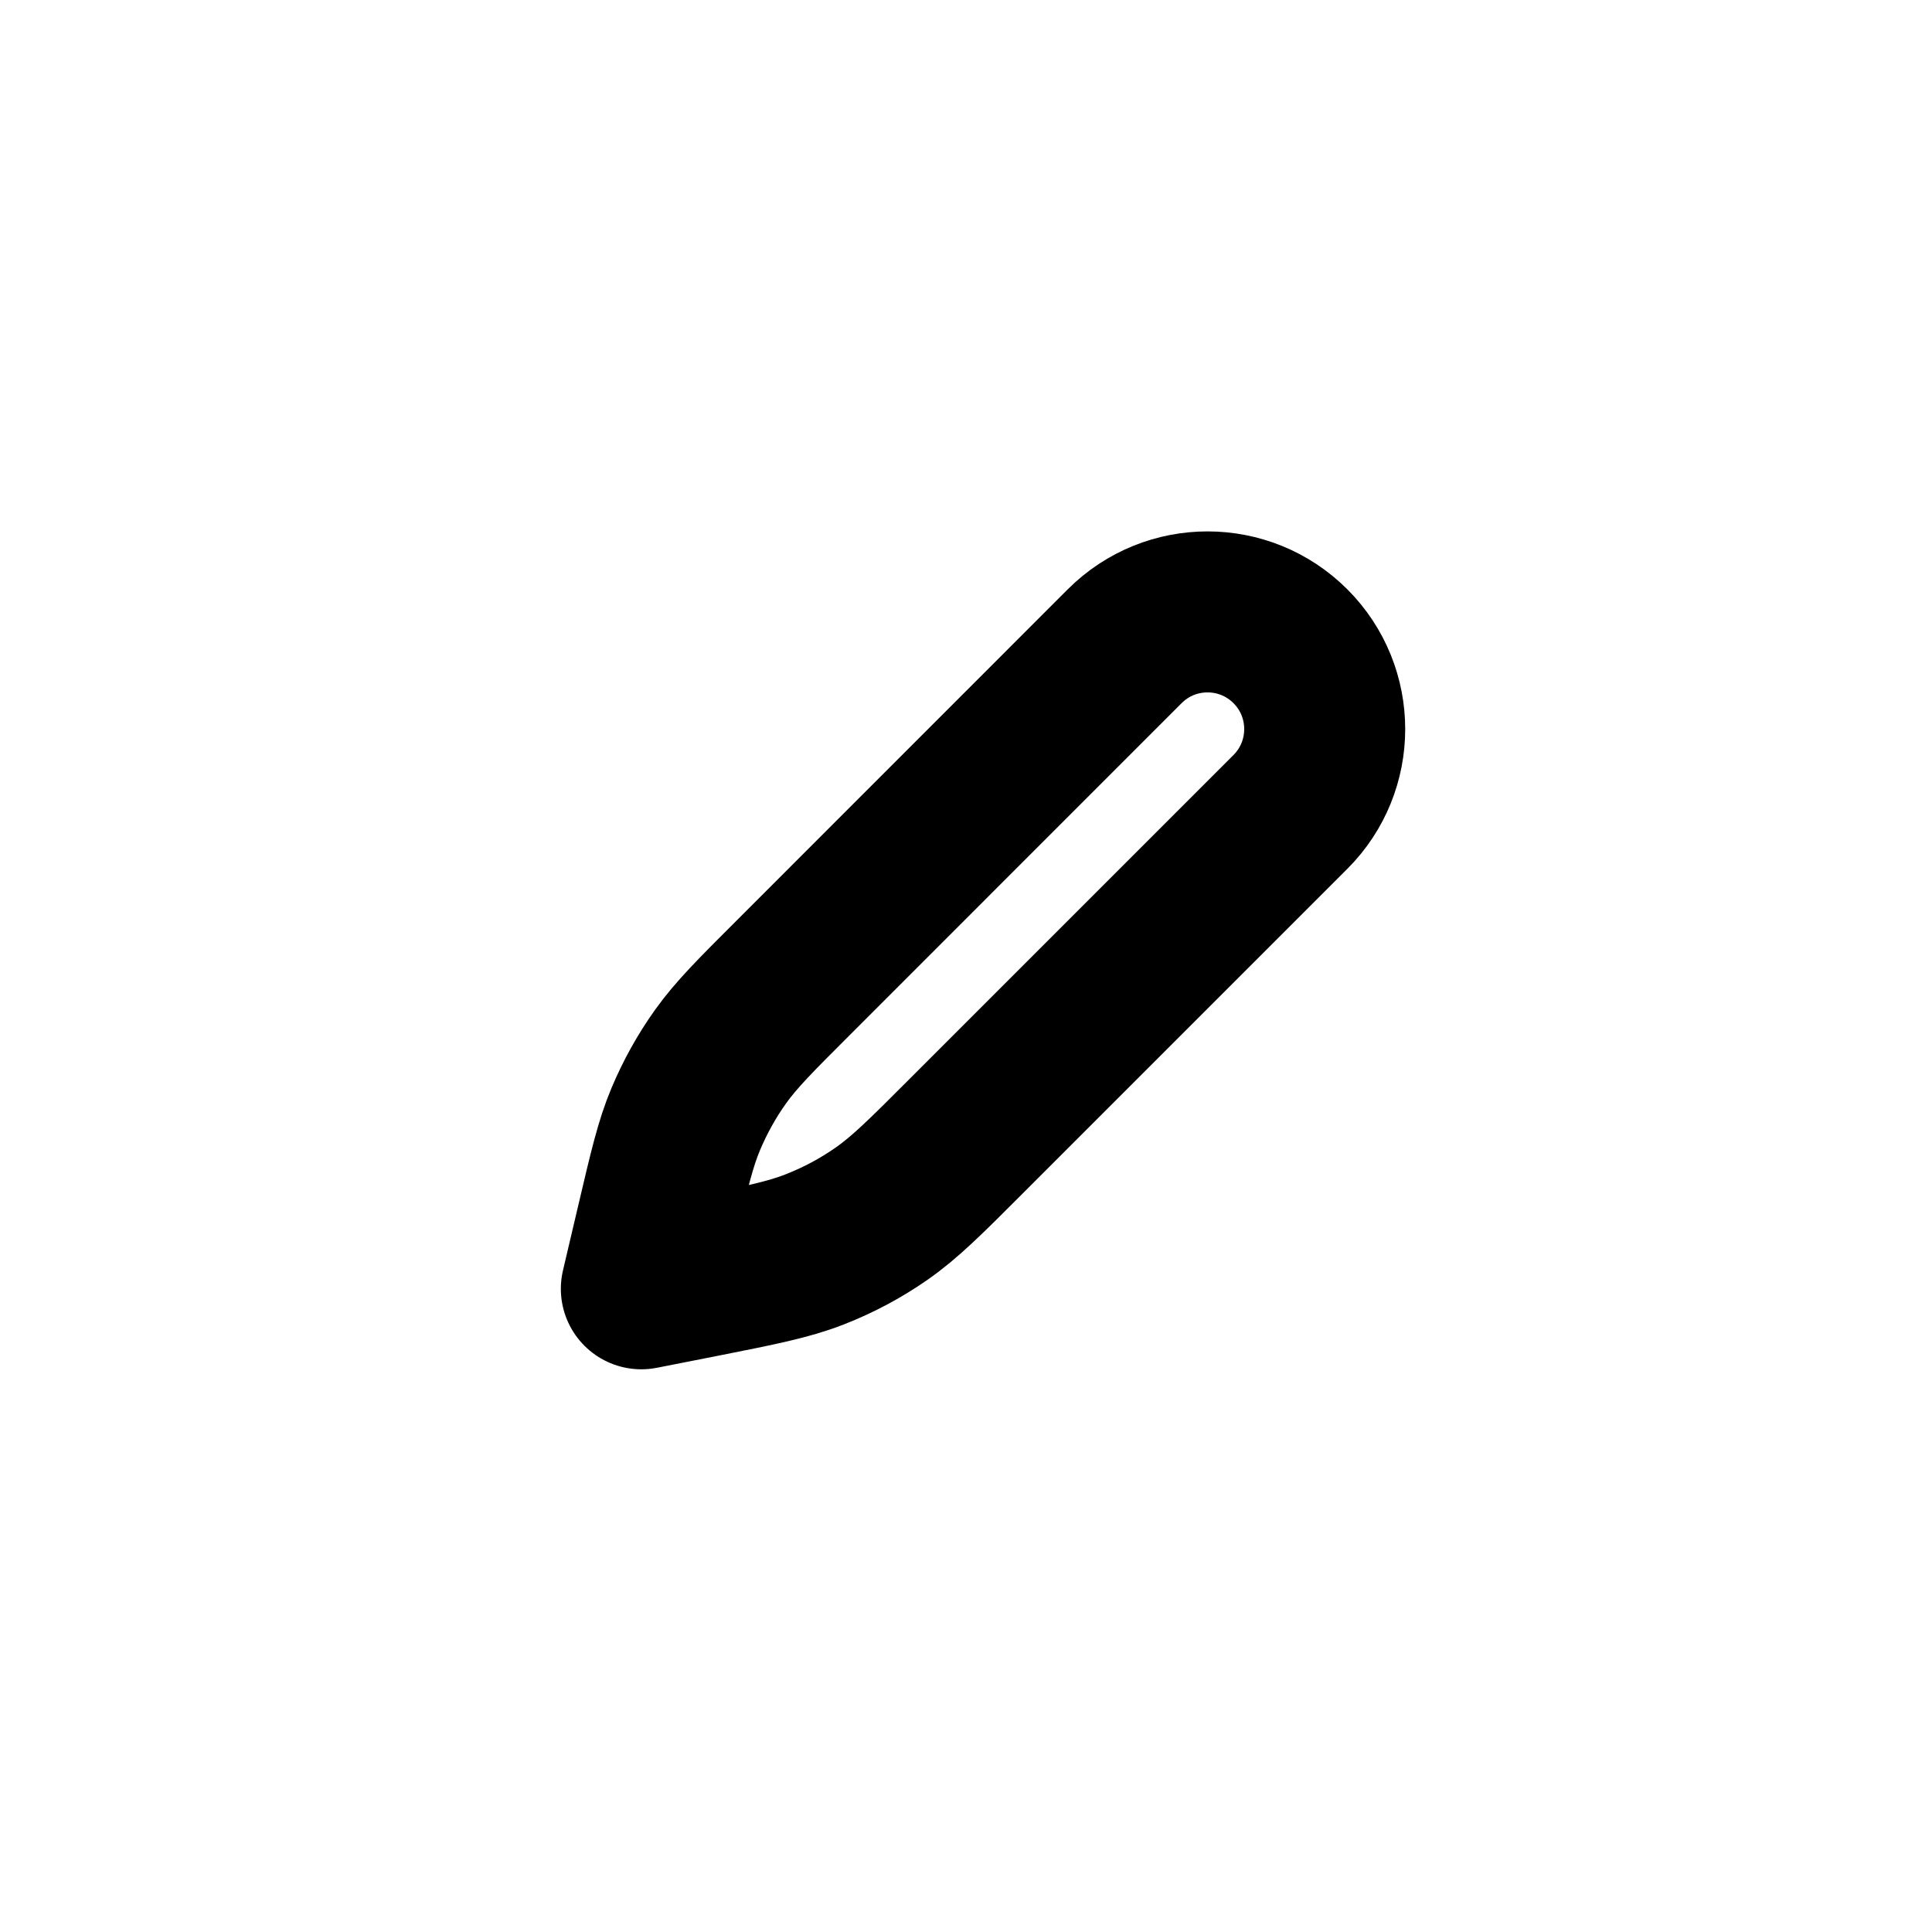
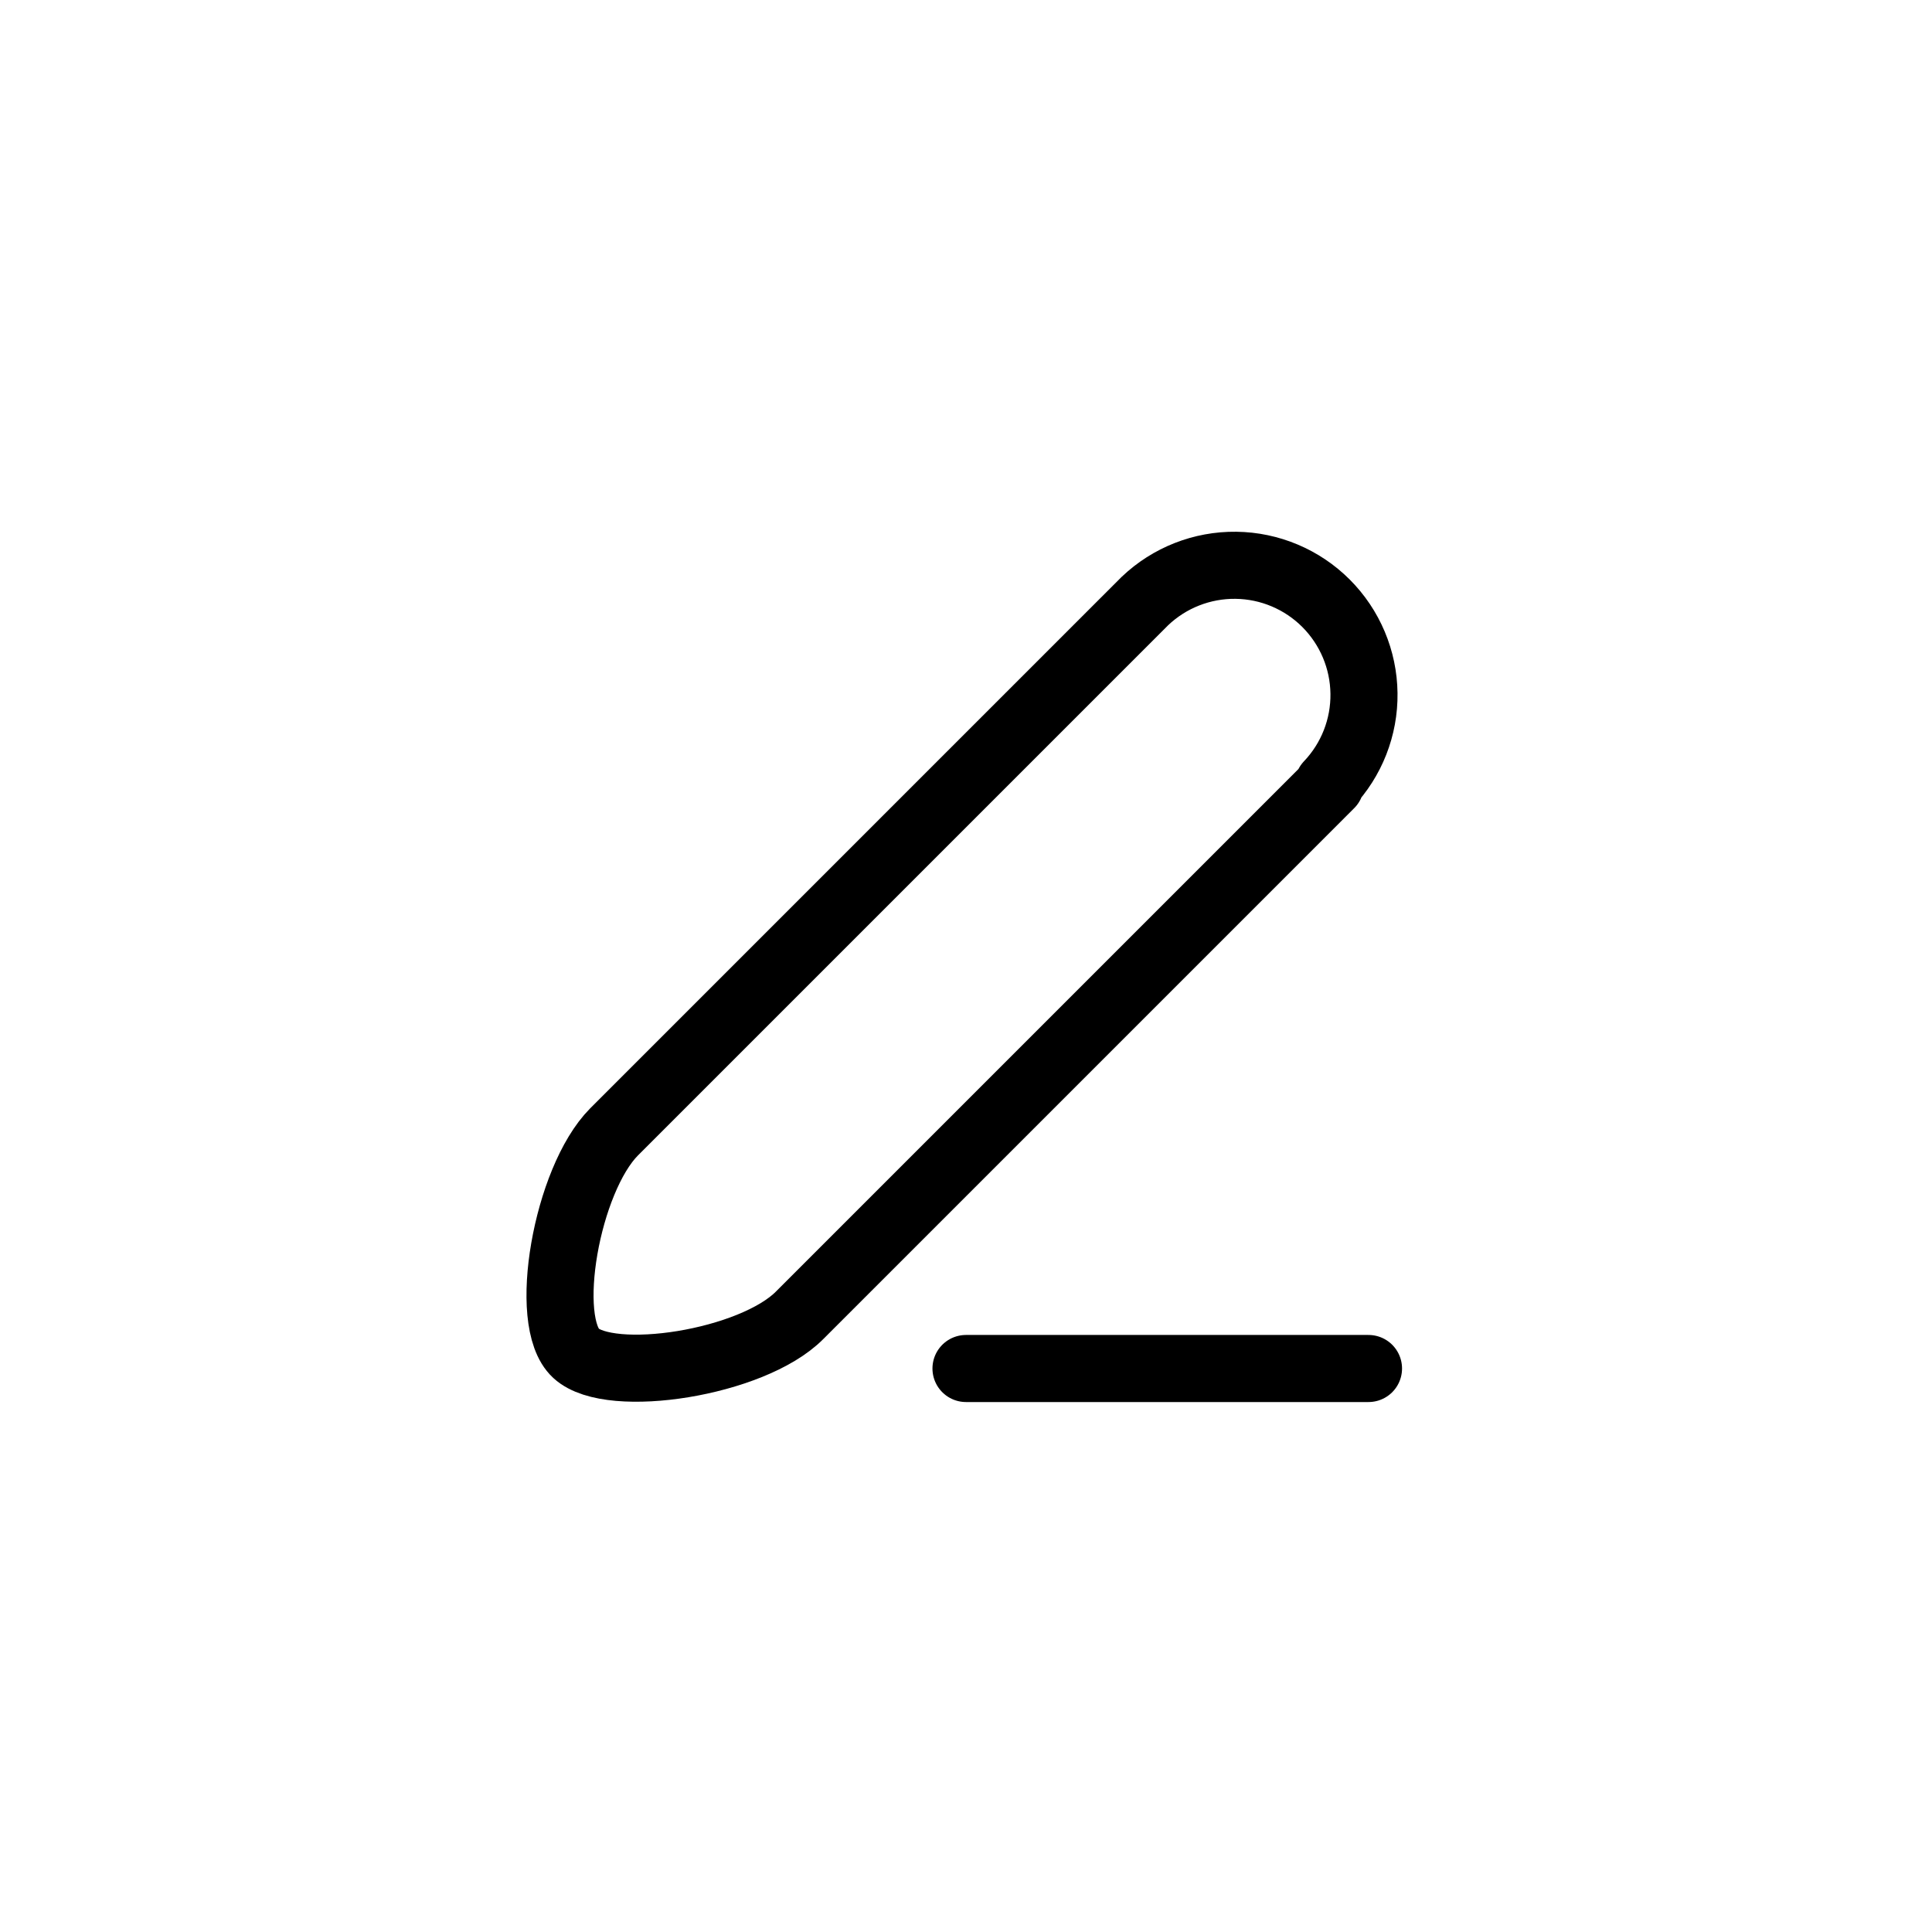
- <svg xmlns="http://www.w3.org/2000/svg" width="800px" height="800px" viewBox="0 0 24 24" fill="none">
-   <path d="M13.971 8.028C14.54 7.459 15.461 7.459 16.03 8.028C16.598 8.596 16.598 9.518 16.03 10.086L12.009 14.107C11.498 14.619 11.242 14.874 10.951 15.077C10.692 15.258 10.413 15.406 10.119 15.521C9.789 15.65 9.434 15.72 8.724 15.861L7.967 16.01L8.158 15.198C8.313 14.538 8.39 14.208 8.519 13.901C8.634 13.628 8.778 13.368 8.95 13.127C9.144 12.855 9.383 12.616 9.863 12.137L13.971 8.028Z" stroke="#000000" stroke-width="2" stroke-linecap="round" stroke-linejoin="round" />
+ <svg xmlns="http://www.w3.org/2000/svg" width="800px" height="800px" viewBox="-9.6 -9.6 43.20 43.20" fill="none">
+   <g id="SVGRepo_bgCarrier" stroke-width="0" />
+   <g id="SVGRepo_tracerCarrier" stroke-linecap="round" stroke-linejoin="round" />
+   <g id="SVGRepo_iconCarrier">
+     <path d="M20.15 7.94L8.28 19.81C7.22 20.88 4.05 21.37 3.28 20.66C2.51 19.95 3.07 16.78 4.13 15.71L16 3.84C16.548 3.318 17.278 3.031 18.035 3.04C18.792 3.049 19.515 3.354 20.05 3.889C20.585 4.425 20.89 5.148 20.899 5.905C20.909 6.661 20.622 7.392 20.1 7.94H20.15Z" stroke="#000000" stroke-width="1.5" stroke-linecap="round" stroke-linejoin="round" />
+     <path d="M21 21H12" stroke="#000000" stroke-width="1.5" stroke-linecap="round" stroke-linejoin="round" />
+   </g>
</svg>
